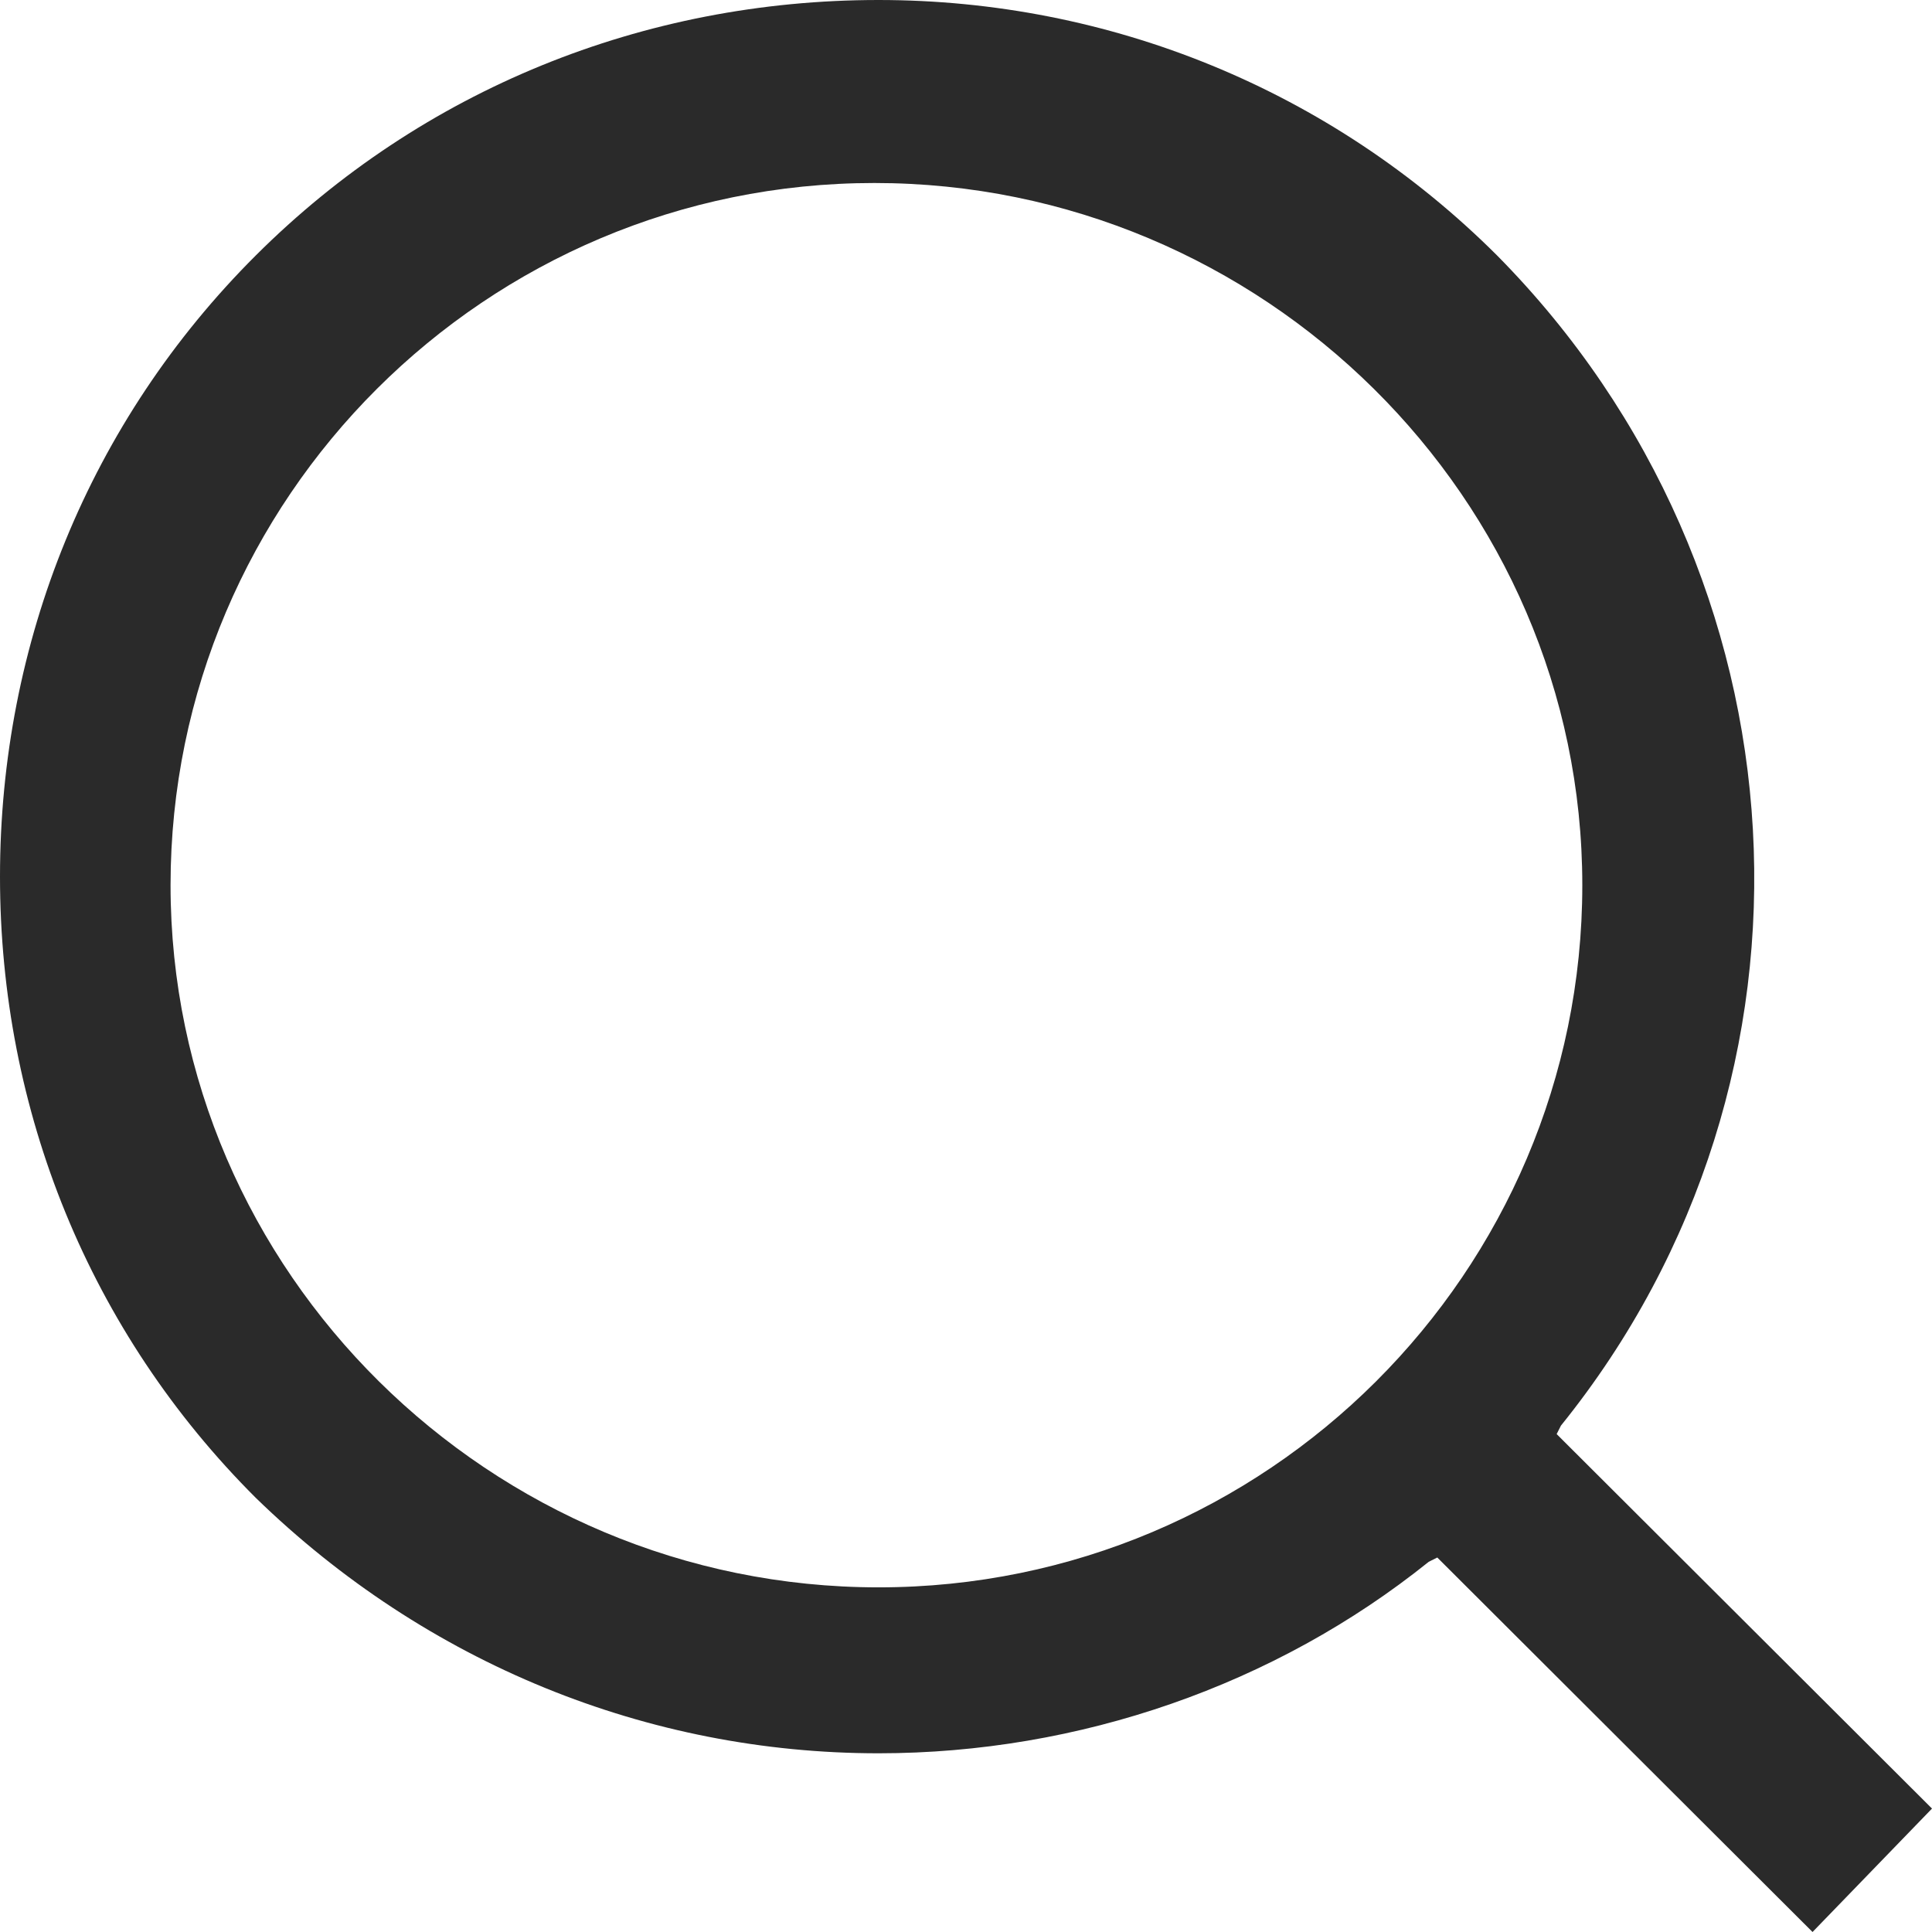
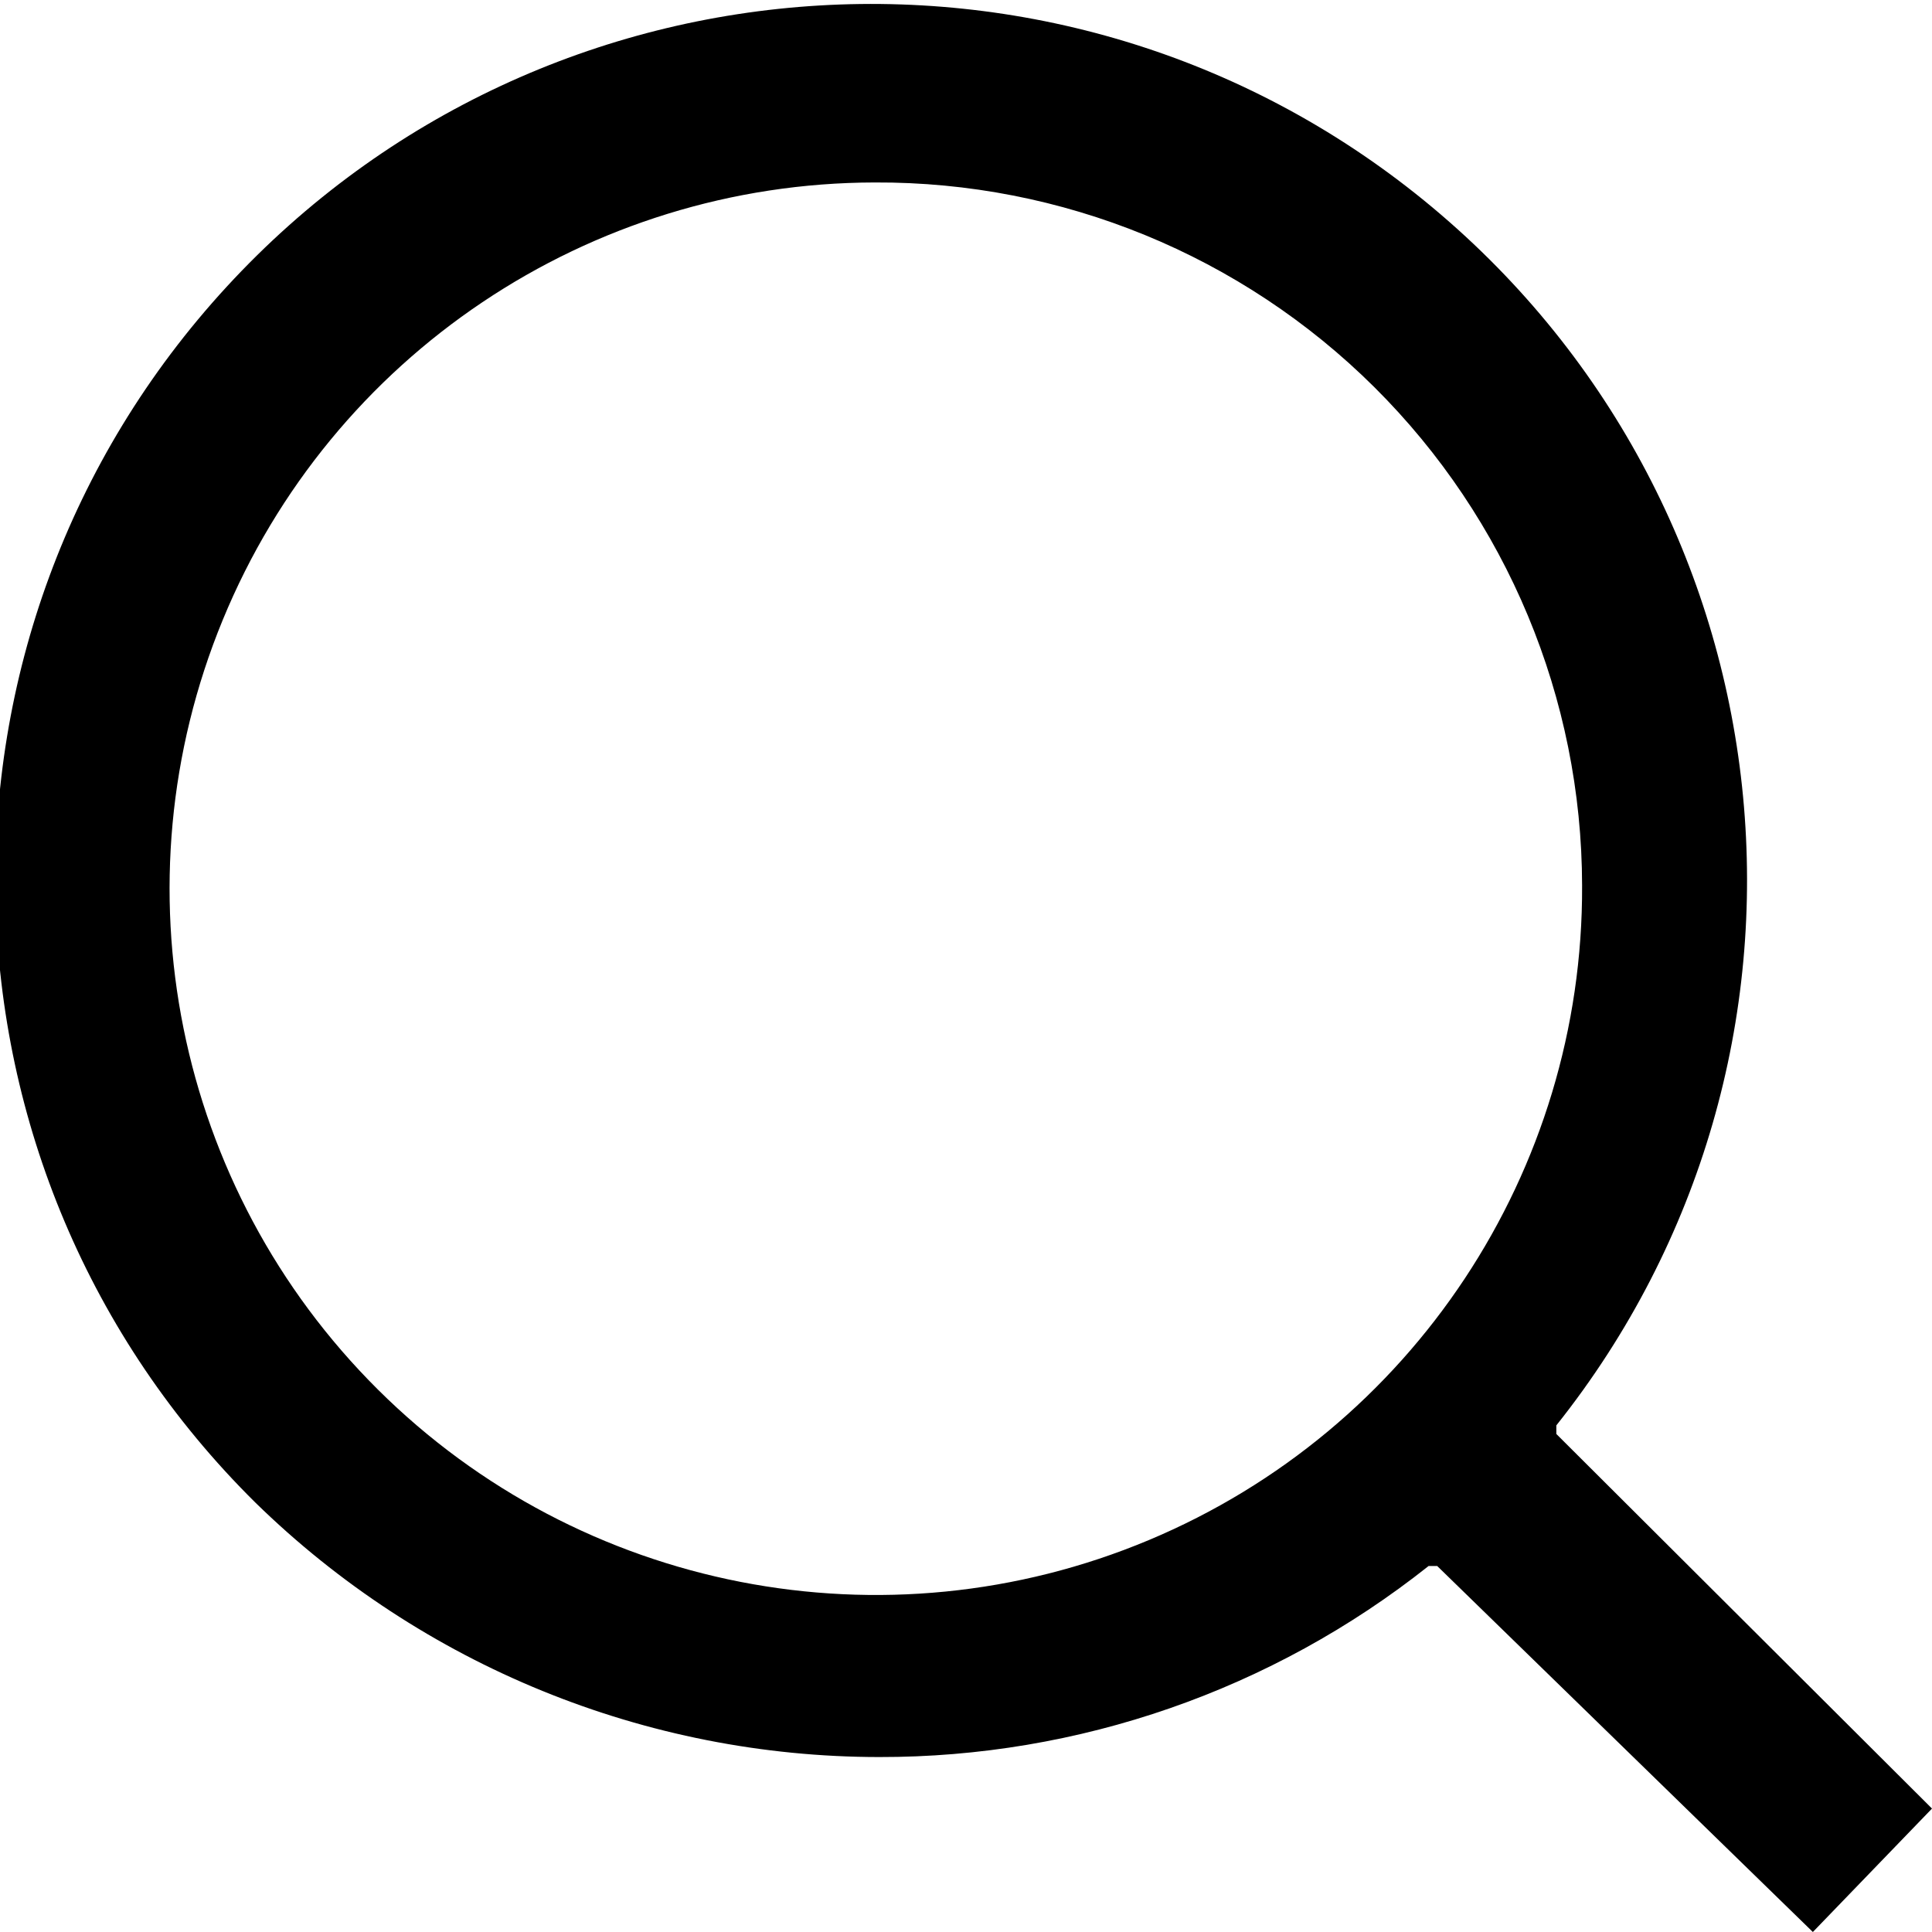
- <svg xmlns="http://www.w3.org/2000/svg" width="18" height="18" viewBox="0 0 18 18" fill="none">
-   <path d="M18 16.85L14.503 13.361L14.543 13.282C17.166 10.031 16.887 5.352 13.947 2.379C12.397 0.833 10.331 0 8.185 0C6 0 3.934 0.833 2.384 2.379C0.834 3.925 0 5.987 0 8.167C0 10.348 0.834 12.41 2.384 13.956C3.974 15.502 6.04 16.335 8.185 16.335C10.053 16.335 11.881 15.7 13.311 14.551L13.391 14.511L16.887 18L18 16.85ZM14.742 8.247C14.742 11.855 11.801 14.789 8.185 14.789C4.57 14.789 1.589 11.855 1.589 8.247C1.589 4.639 4.53 1.705 8.146 1.705C11.762 1.705 14.742 4.639 14.742 8.247Z" fill="#2A2A2A" />
+ <svg xmlns="http://www.w3.org/2000/svg" id="f3d0efcb-9753-4f15-baf2-63857d92b572" data-name="Layer 1" viewBox="0 0 18 18">
+   <path d="M18,16.85l-3.5-3.49,0-.08A8.16,8.16,0,1,0,2.38,14a8.32,8.32,0,0,0,5.81,2.37,8.21,8.21,0,0,0,5.12-1.78l.08,0L16.89,18Zm-3.26-8.6A6.58,6.58,0,1,1,8.15,1.7,6.56,6.56,0,0,1,14.74,8.25Z" />
</svg>
